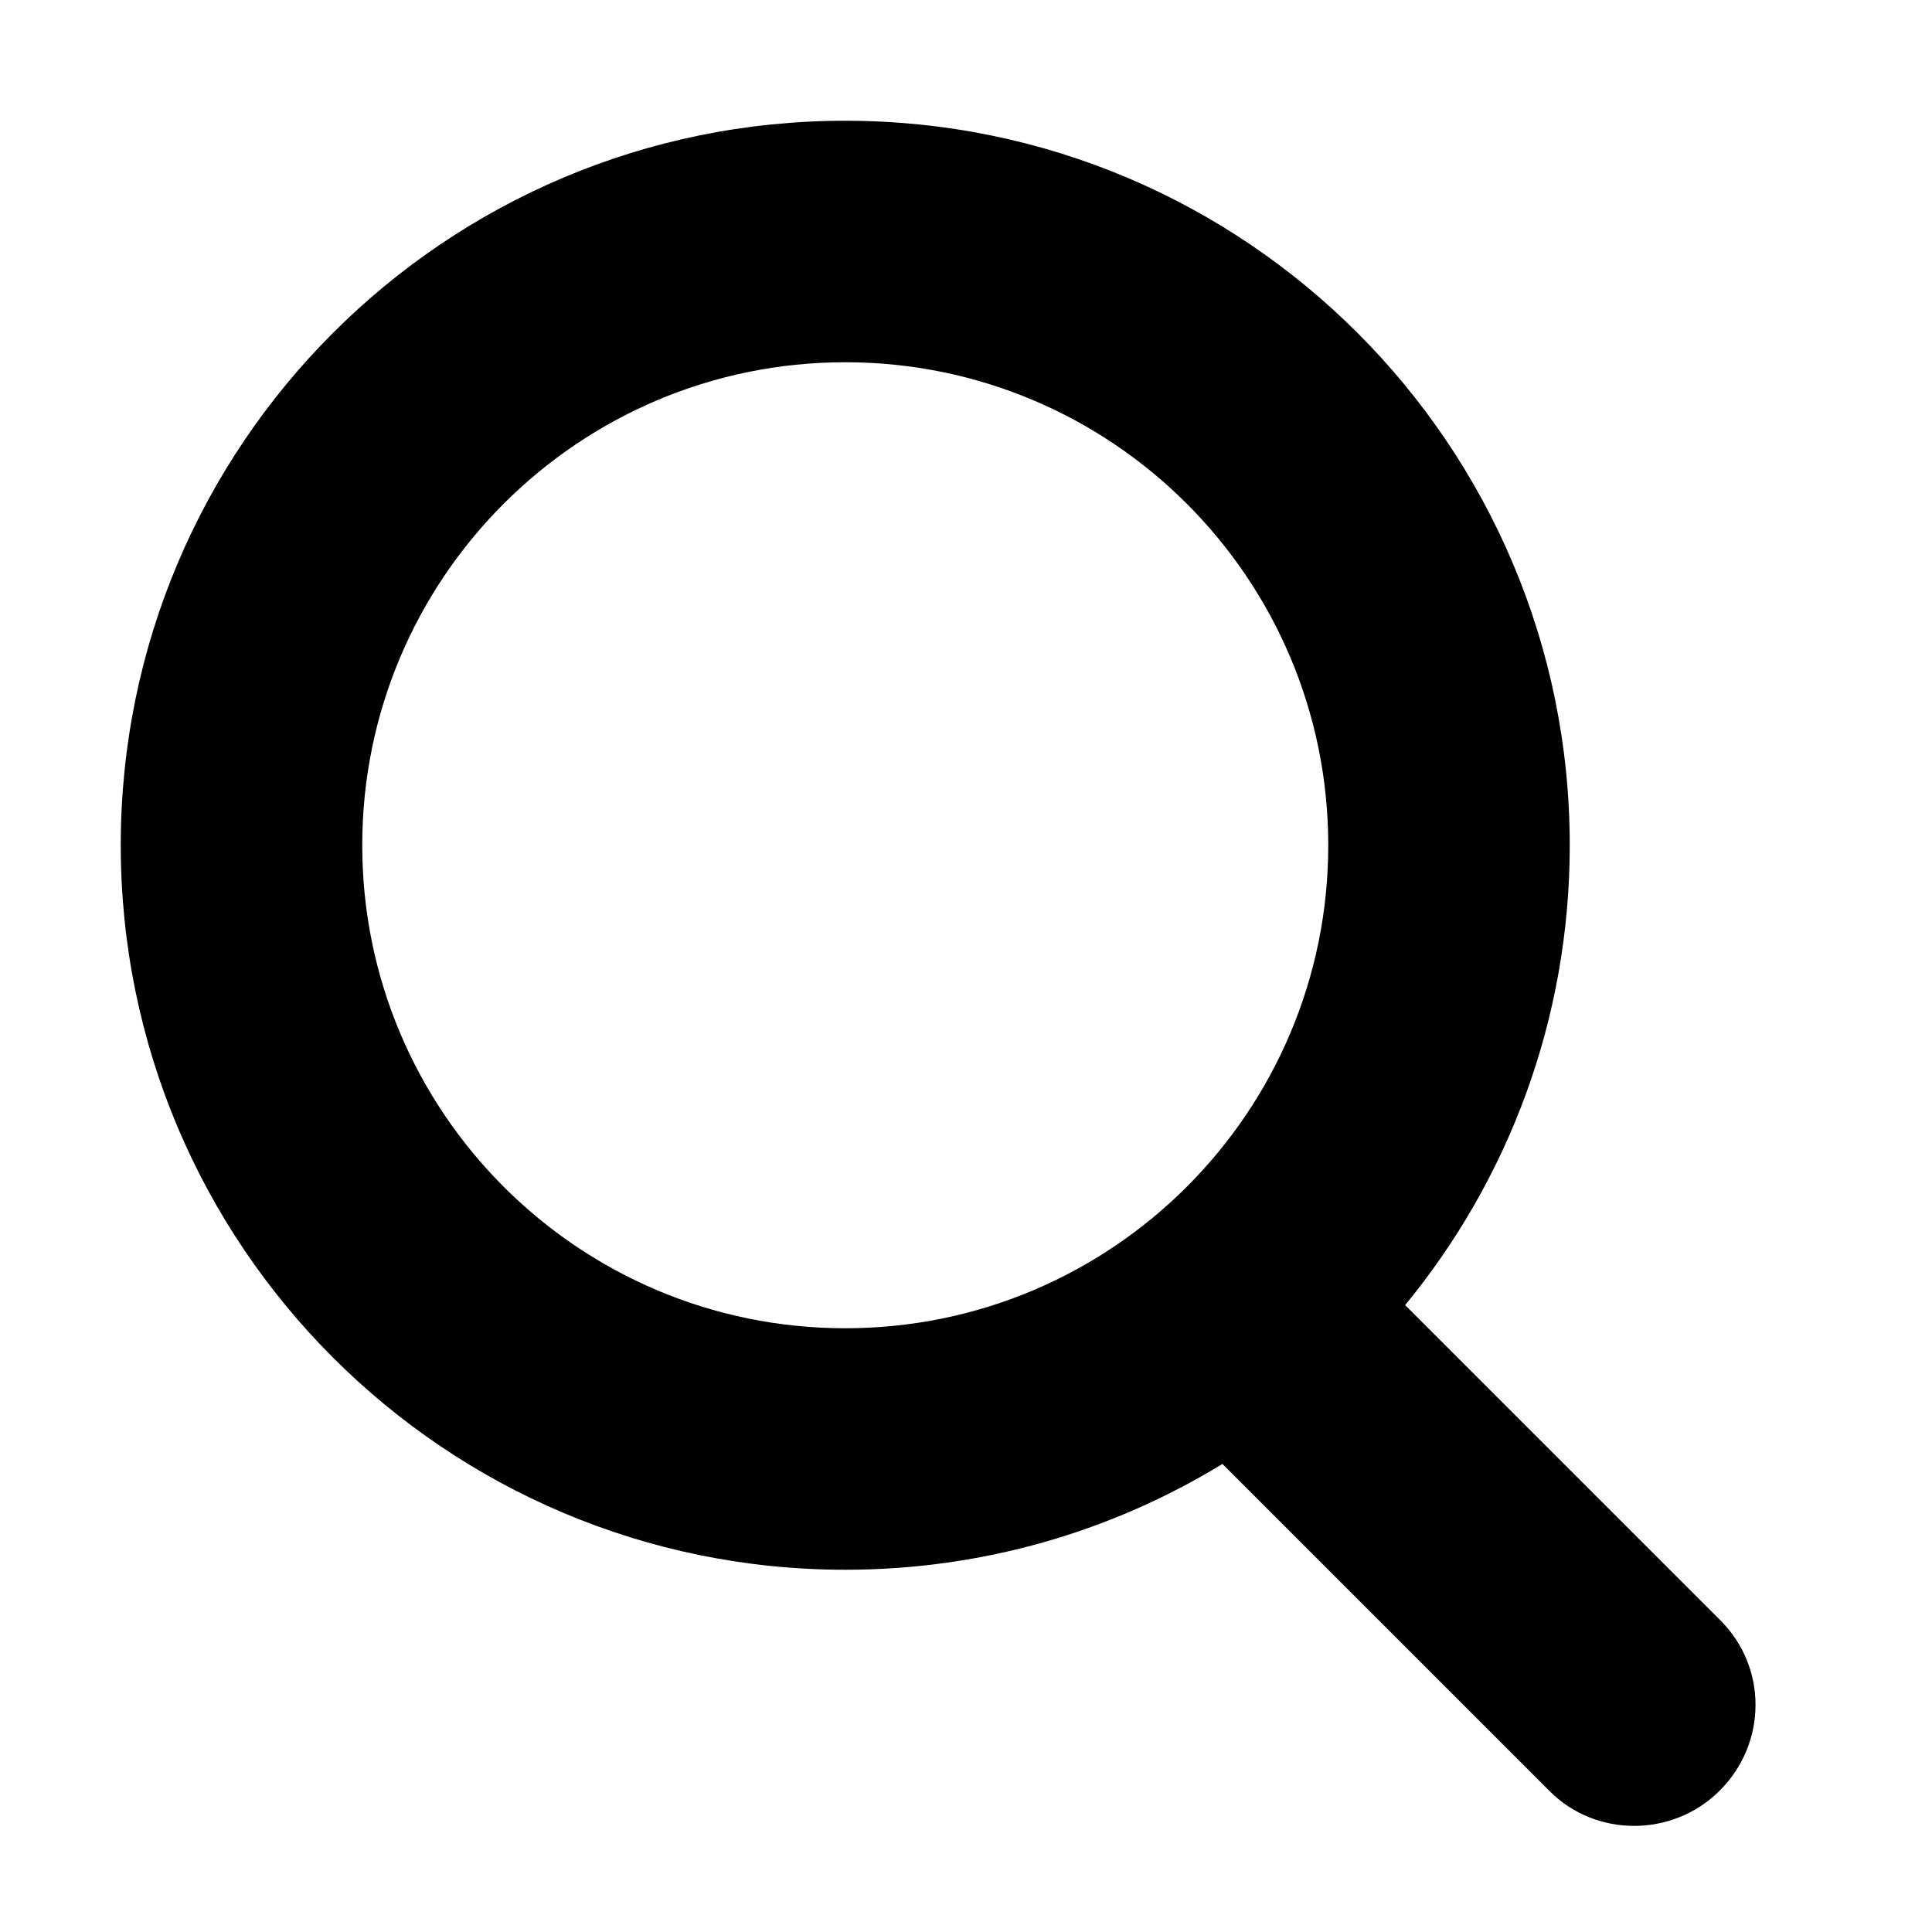
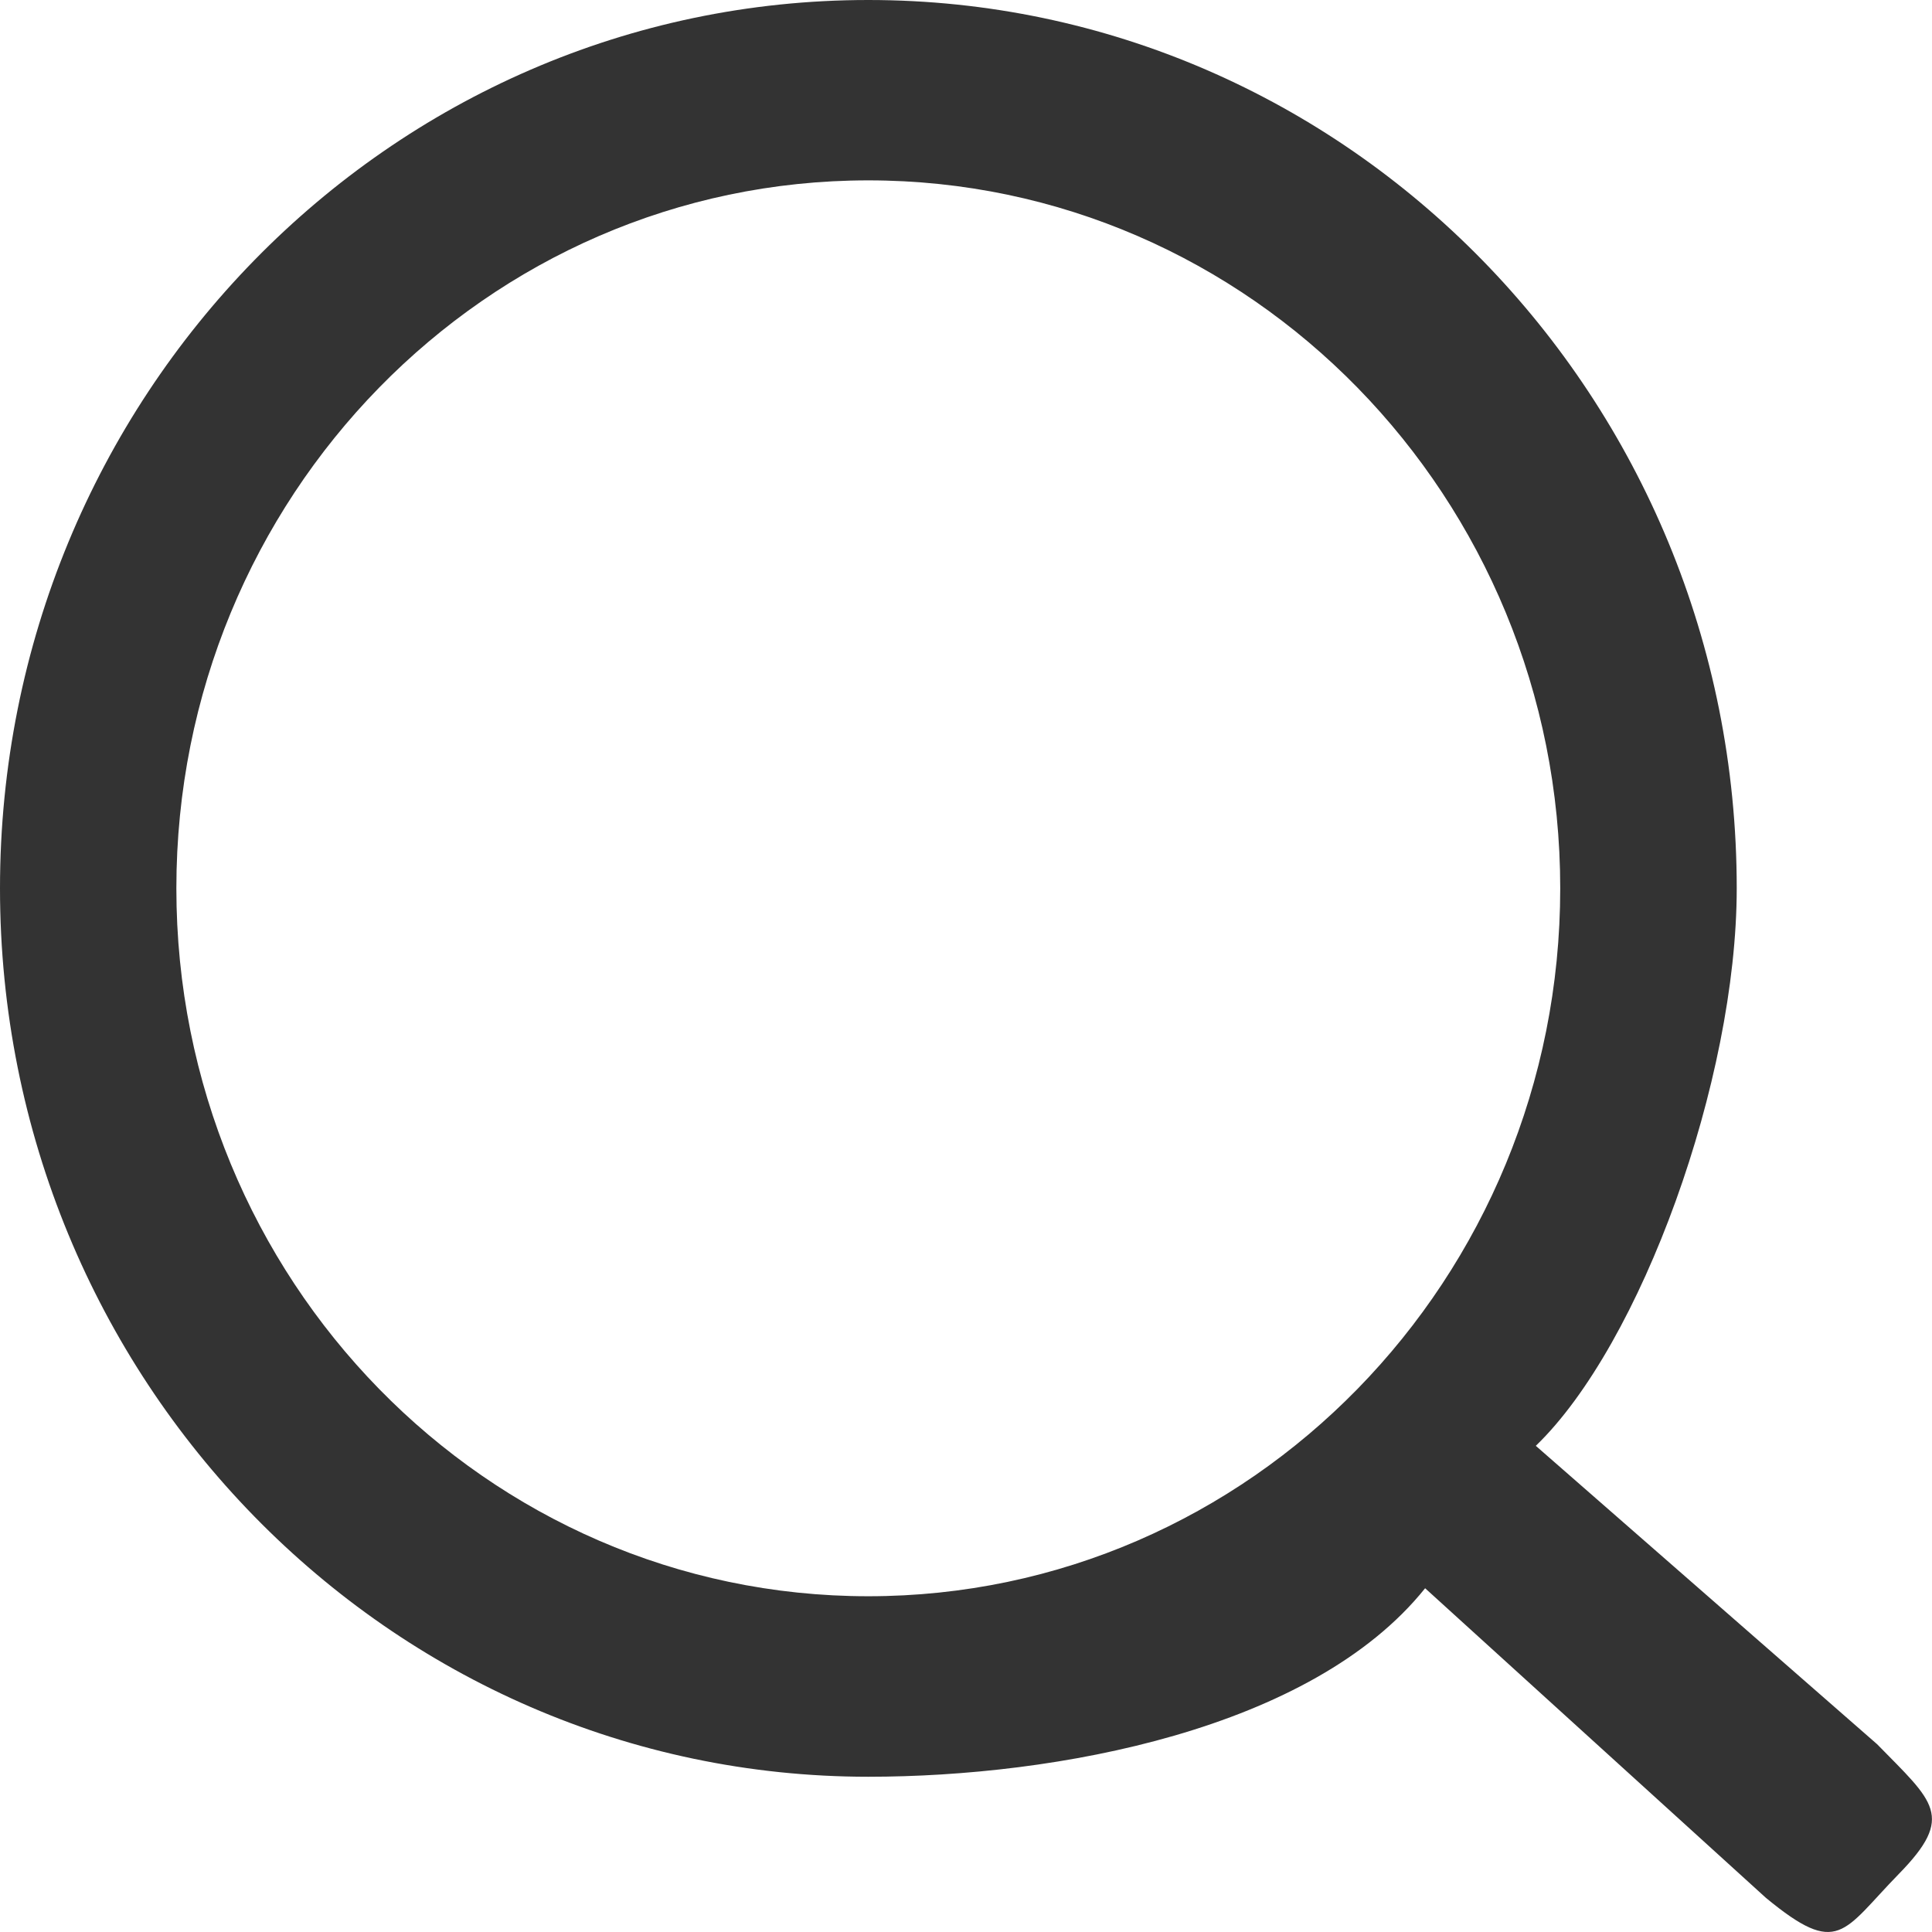
- <svg xmlns="http://www.w3.org/2000/svg" width="96px" height="96px" viewBox="0 0 96 96" version="1.1">
+ <svg xmlns="http://www.w3.org/2000/svg" width="14px" height="14px" viewBox="0 0 14 14" version="1.1">
  <defs />
-   <g id="Page-1" stroke="none" stroke-width="1" fill="none" fill-rule="evenodd">
-     <g id="Desktop-HD" transform="translate(-96, -1632)" fill="#000000">
-       <g id="search" transform="translate(96, 1632)">
-         <path d="M42,66 C55.255,66 66,55.255 66,42 C66,28.745 55.255,18 42,18 C28.745,18 18,28.745 18,42 C18,55.255 28.745,66 42,66 Z M69.82,64.85 C74.931,58.634 78,50.675 78,42 C78,22.118 61.882,6 42,6 C22.118,6 6,22.118 6,42 C6,61.882 22.118,78 42,78 C48.866,78 55.283,76.078 60.742,72.742 L77.01,89.01 C79.3,91.3 83.113,91.314 85.456,88.971 C87.815,86.611 87.817,82.846 85.495,80.524 L69.82,64.85 Z" id="Shape" />
-       </g>
-     </g>
+   <g id="【未公示】" stroke="none" stroke-width="1" fill="none" fill-rule="evenodd">
+     <path d="M13.76,13.579 C13.351,13.998 13.324,14.187 12.797,13.753 L10.327,11.509 C9.505,12.535 7.651,12.875 6.292,12.875 C2.818,12.875 0,9.992 0,6.437 C0,2.882 2.818,0 6.292,0 C9.767,0 12.585,2.882 12.585,6.437 C12.585,7.827 11.892,9.741 11.129,10.477 L13.602,12.639 C14.012,13.058 14.17,13.16 13.76,13.579 Z M6.292,1.307 C3.523,1.307 1.278,3.604 1.278,6.437 C1.278,9.27 3.523,11.567 6.292,11.567 C9.061,11.567 11.306,9.27 11.306,6.437 C11.306,3.604 9.061,1.307 6.292,1.307 Z" id="搜索14" fill="#333333" />
  </g>
</svg>
